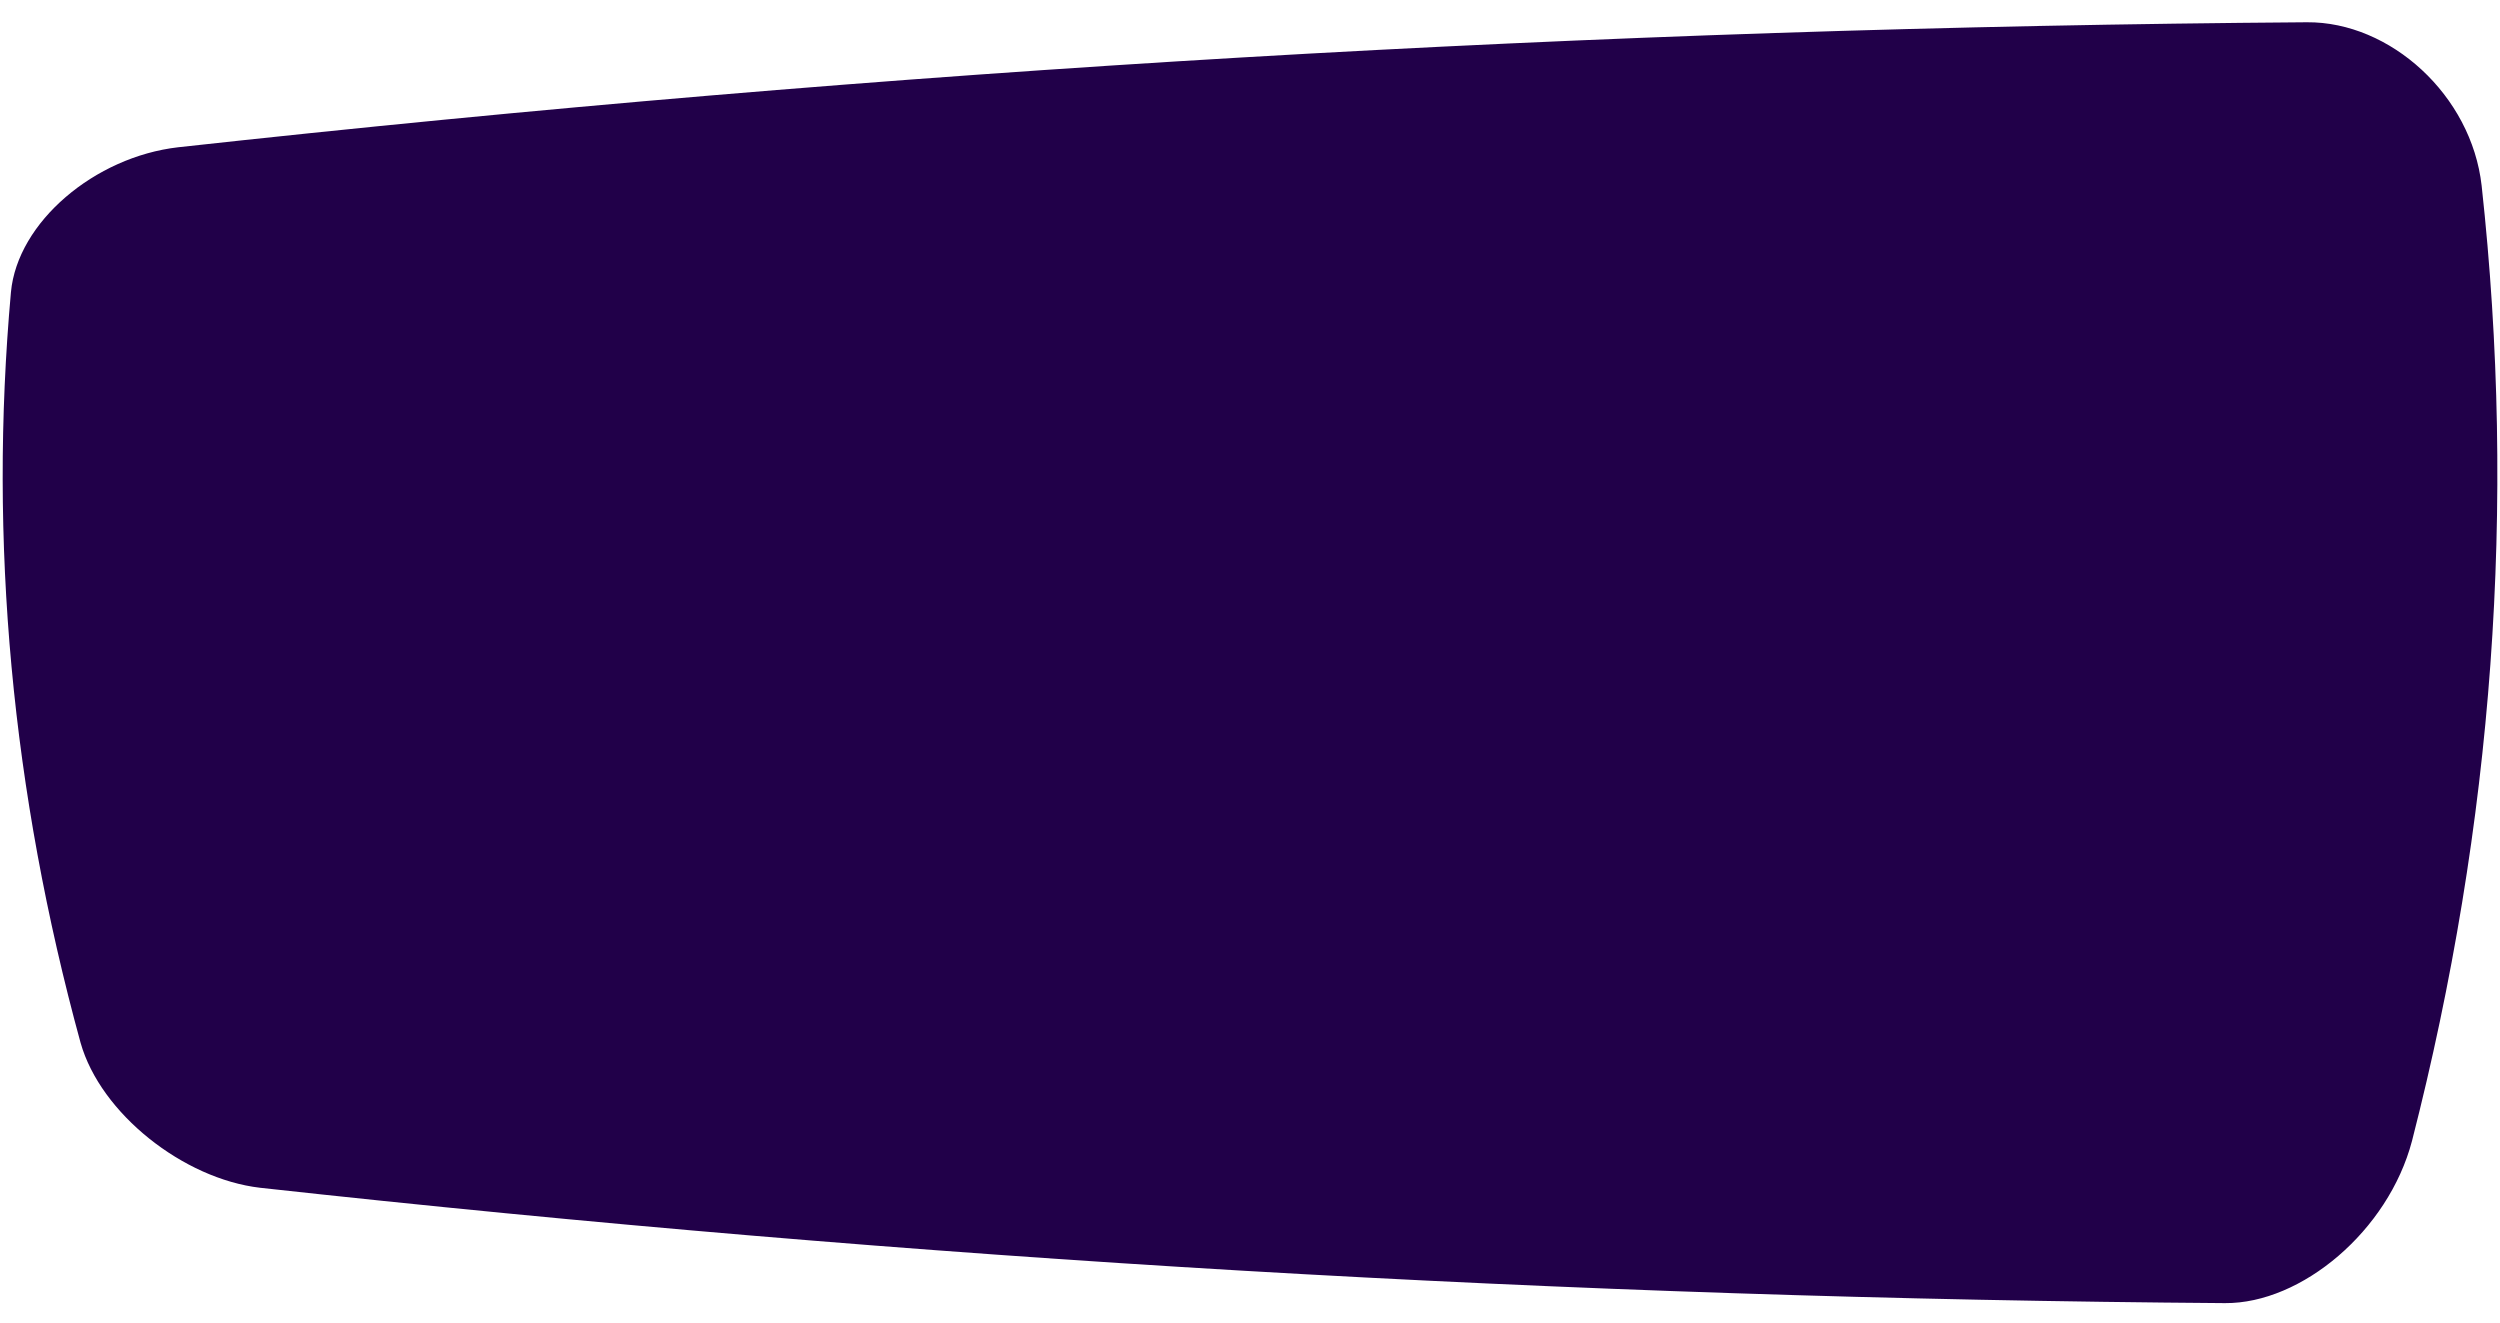
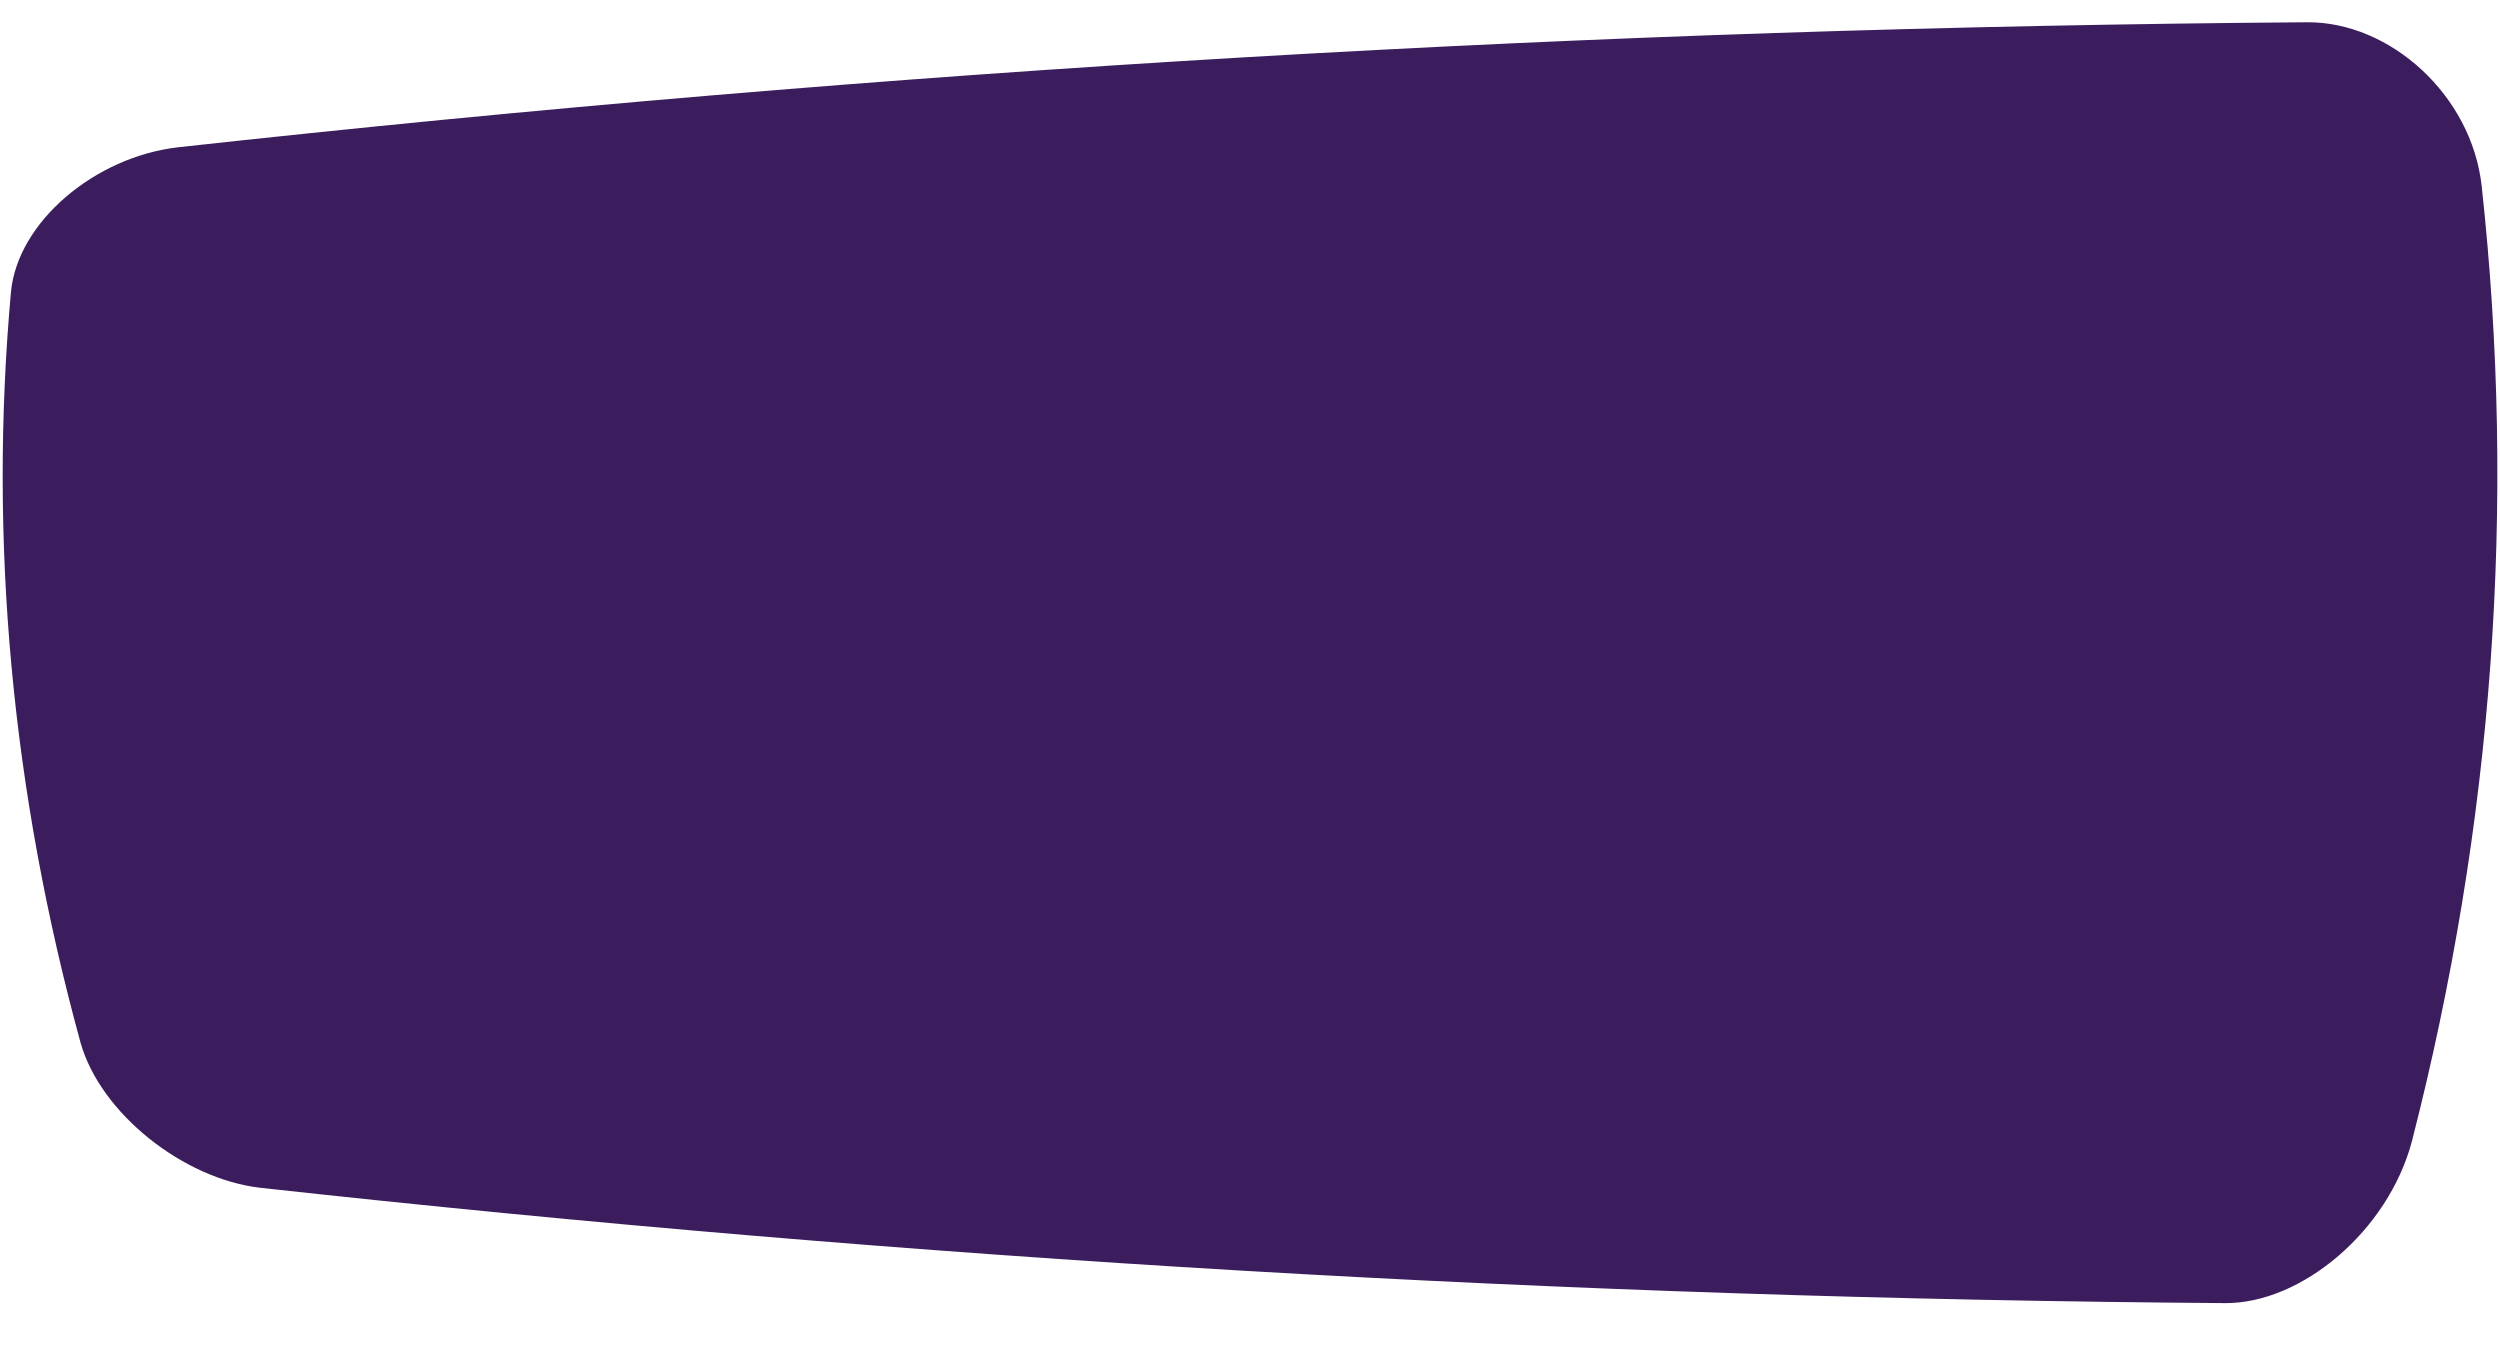
- <svg xmlns="http://www.w3.org/2000/svg" version="1.1" id="Layer_1" x="0px" y="0px" viewBox="0 0 1920 1016" style="enable-background:new 0 0 1920 1016;" xml:space="preserve">
+ <svg xmlns="http://www.w3.org/2000/svg" version="1.1" id="Layer_1" x="0px" y="0px" viewBox="0 0 1920 1051" style="enable-background:new 0 0 1920 1051;" xml:space="preserve">
  <style type="text/css">
- 	.st0{fill:#210049;}
+ 	.st0{fill:#3B1D5E;}
</style>
  <path class="st0" d="M1708.8,1000.8c-503-3.7-1006.1-33.2-1509.1-88.6c-58.9-6.9-122.4-57-137.8-111.3C9,607.9-8.8,415.8,8.4,224.4  c5-53.8,64.3-103.9,128.4-111.3c545-60,1089.9-92,1634.9-96c64-0.5,126.4,56,134.2,125.5c26.8,245.3,9,489.9-53.5,733.7  C1834.2,945.3,1767.6,1001.2,1708.8,1000.8z" />
</svg>
